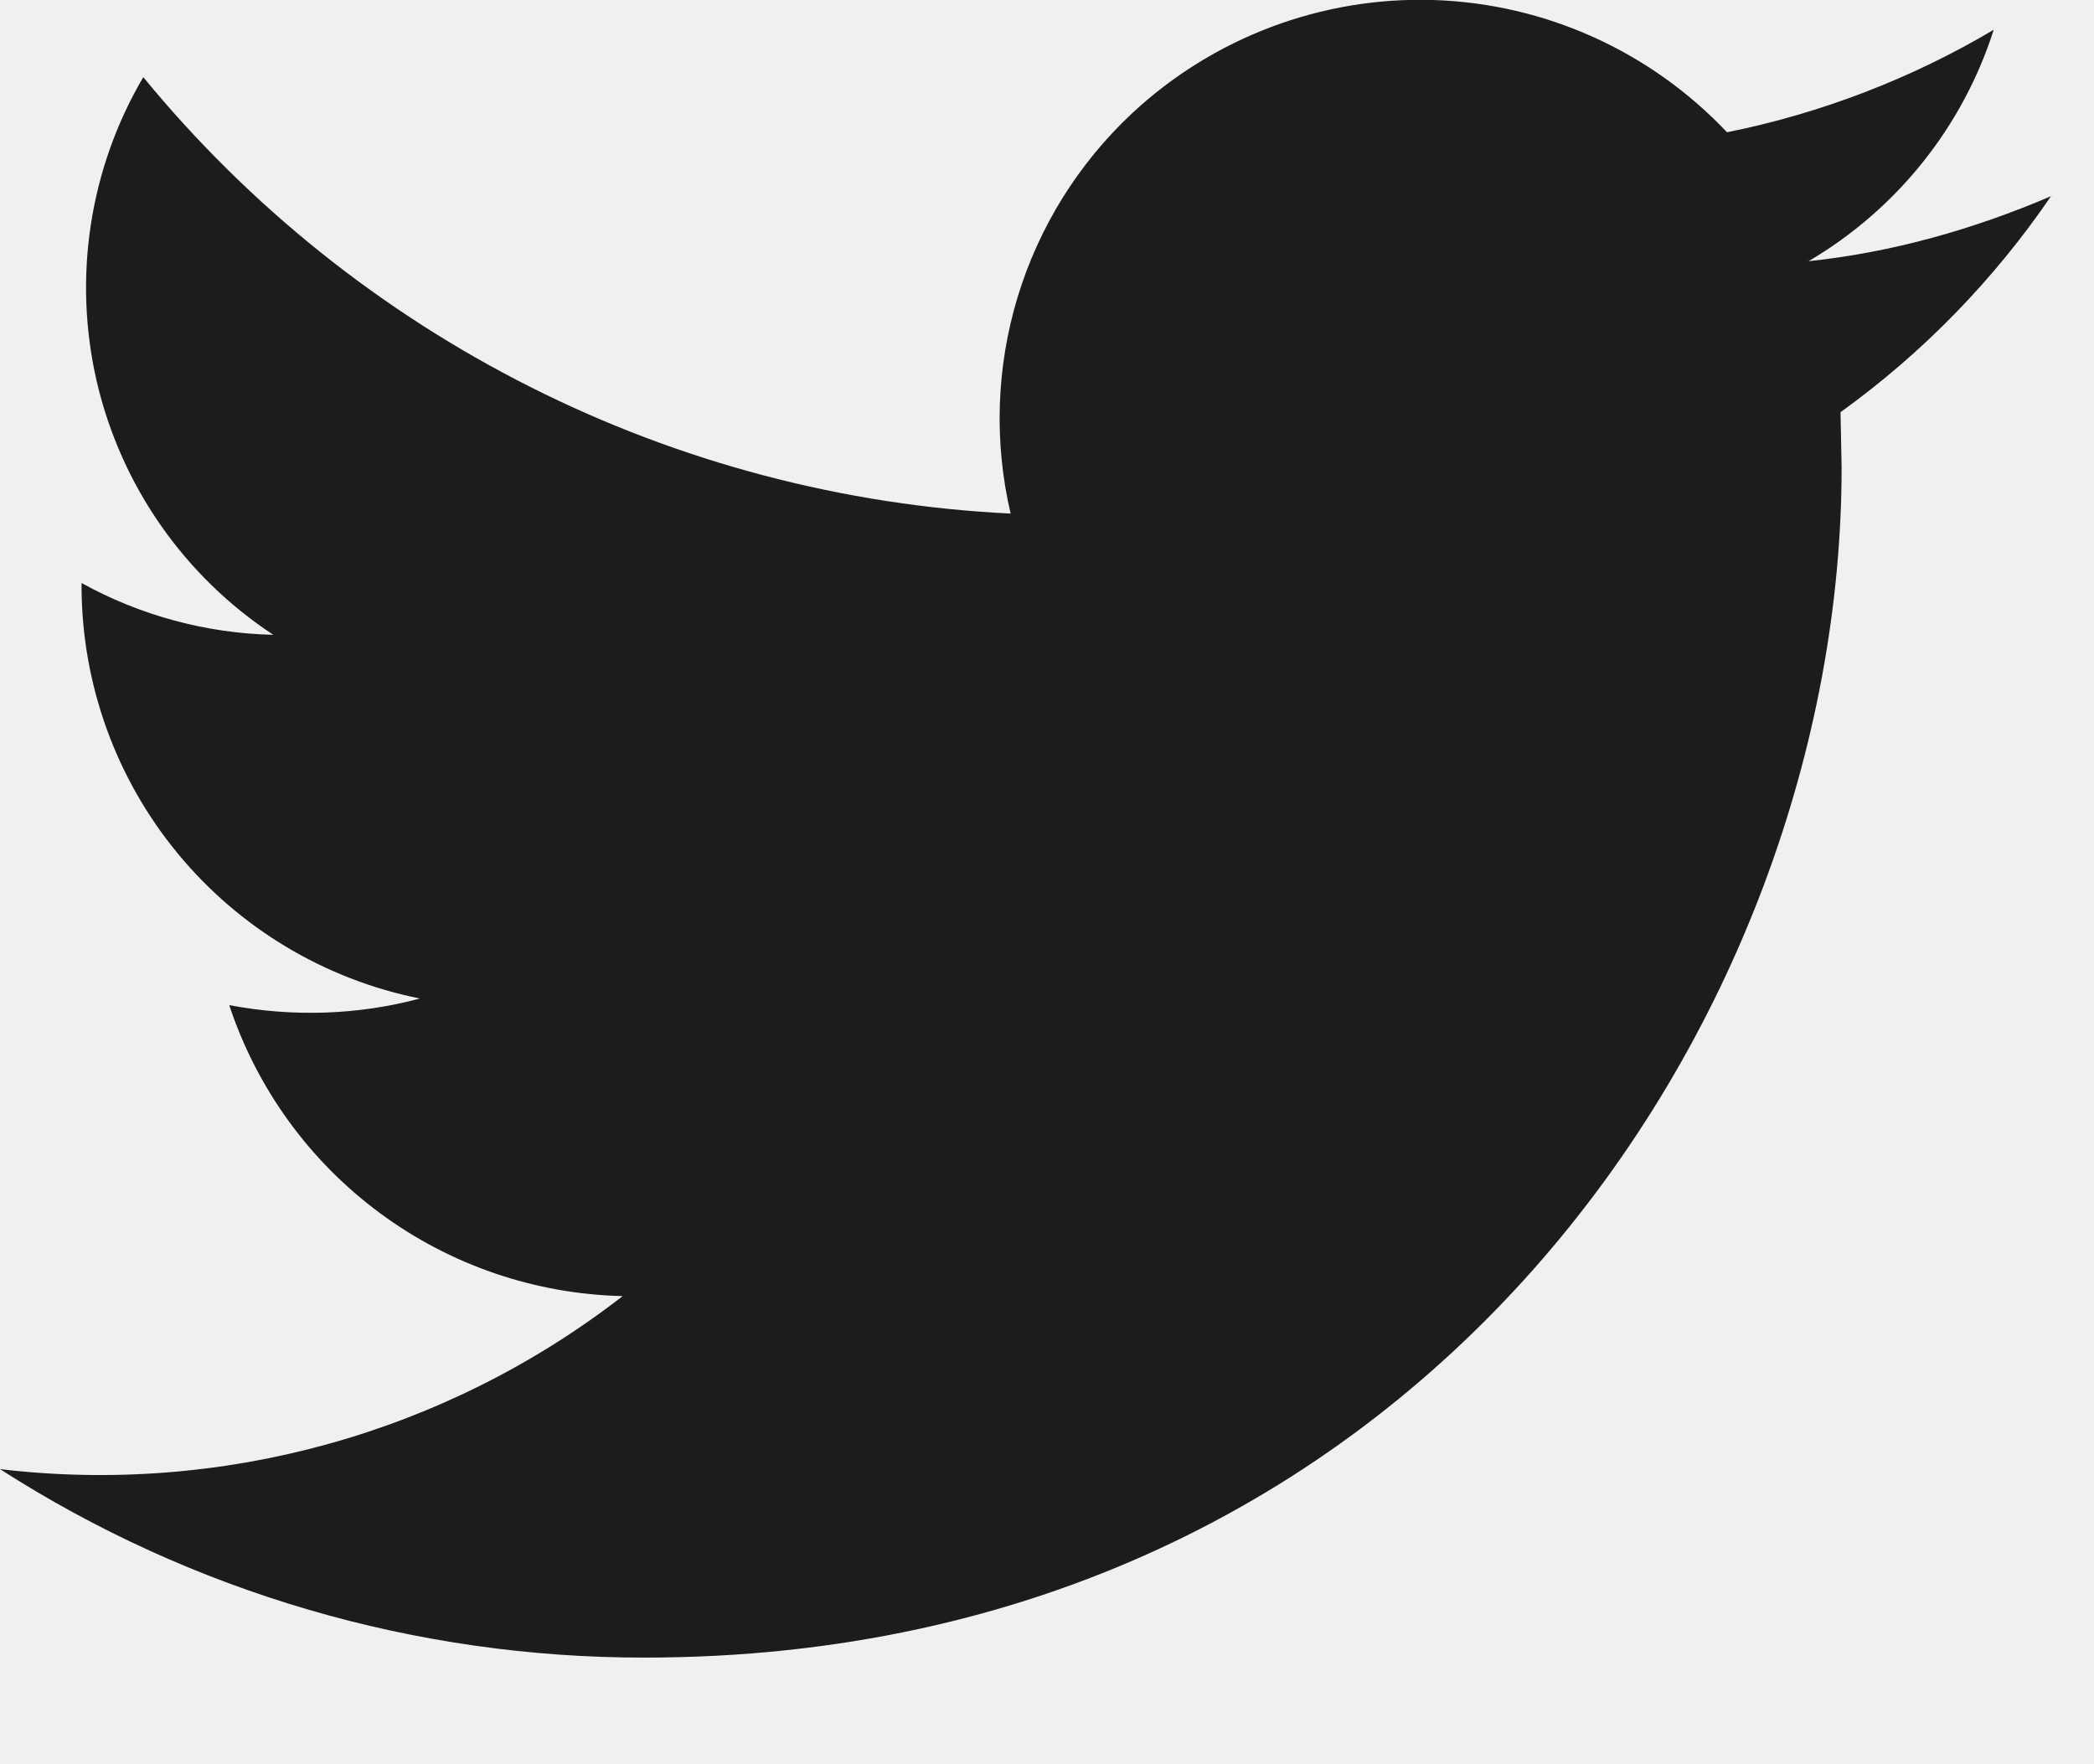
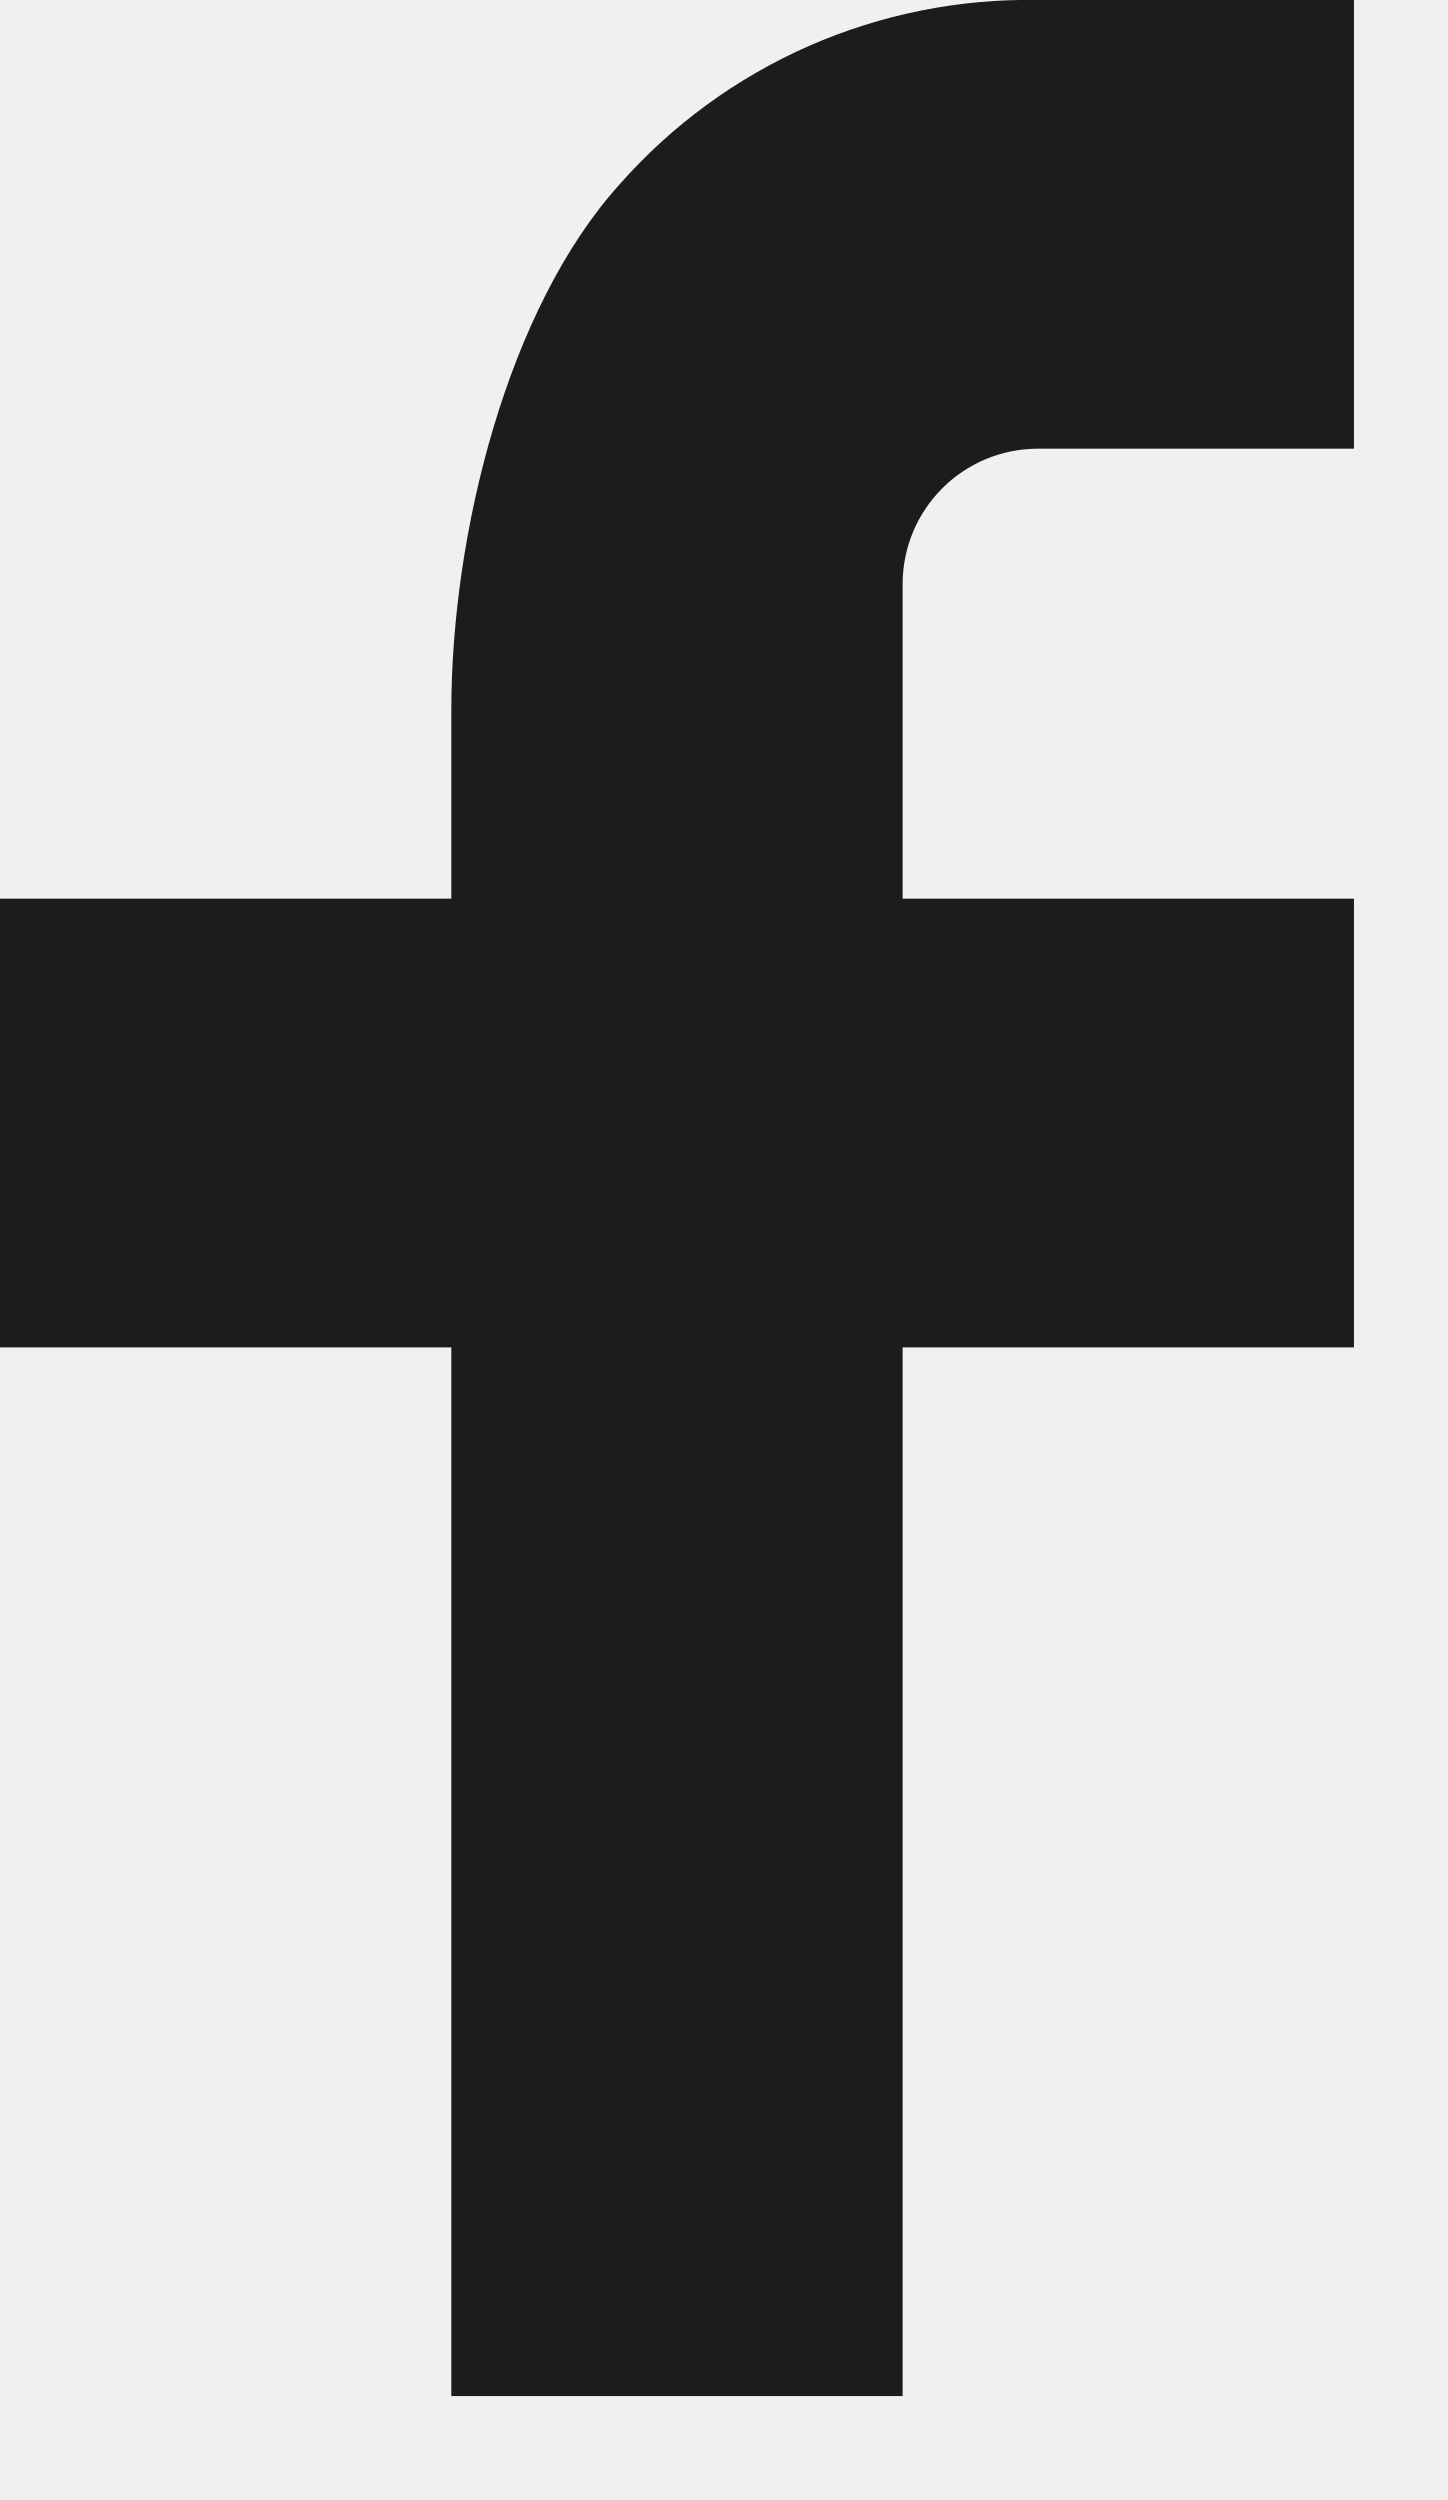
- <svg xmlns="http://www.w3.org/2000/svg" width="19" height="16" viewBox="0 0 19 16" fill="none">
-   <g clip-path="url(#clip0_1_679)">
-     <path d="M5.85 15.04C12.87 15.04 16.71 9.25 16.71 4.24L16.7 3.74C17.446 3.203 18.092 2.539 18.61 1.78C17.91 2.08 17.17 2.29 16.41 2.37C17.21 1.9 17.81 1.15 18.09 0.27C17.35 0.71 16.52 1.03 15.67 1.2C14.975 0.464 14.017 0.032 13.005 0C11.993 -0.031 11.01 0.339 10.27 1.03C9.784 1.485 9.426 2.06 9.233 2.697C9.04 3.335 9.018 4.011 9.17 4.66C7.654 4.586 6.171 4.195 4.816 3.513C3.46 2.831 2.263 1.873 1.3 0.7C0.81 1.534 0.66 2.524 0.879 3.466C1.099 4.407 1.672 5.229 2.48 5.76C1.871 5.746 1.273 5.585 0.74 5.29V5.33C0.744 6.21 1.051 7.062 1.611 7.742C2.17 8.421 2.947 8.887 3.81 9.06C3.25 9.21 2.66 9.23 2.08 9.12C2.33 9.875 2.807 10.534 3.446 11.006C4.085 11.479 4.855 11.742 5.65 11.76C4.046 13.005 2.016 13.569 0 13.33C1.745 14.45 3.776 15.043 5.85 15.04Z" fill="#1C1C1C" />
+ <svg xmlns="http://www.w3.org/2000/svg" width="11" height="19" viewBox="0 0 11 19" fill="none">
+   <g clip-path="url(#clip0_1_689)">
+     <path d="M6.86 6.83H10.29V10.24H6.86V18.21H3.43V10.24H0V6.83H3.43V5.4C3.43 4.05 3.86 2.34 4.71 1.4C5.107 0.95 5.597 0.592 6.146 0.35C6.695 0.109 7.29 -0.011 7.89 0H10.29V3.41H7.89C7.32 3.41 6.86 3.87 6.86 4.44V6.83Z" fill="#1C1C1C" />
  </g>
  <defs>
-     <clipPath id="clip0_1_679">
-       <rect width="19" height="16" fill="white" />
+     <clipPath id="clip0_1_689">
+       <rect width="11" height="19" fill="white" />
    </clipPath>
  </defs>
</svg>
